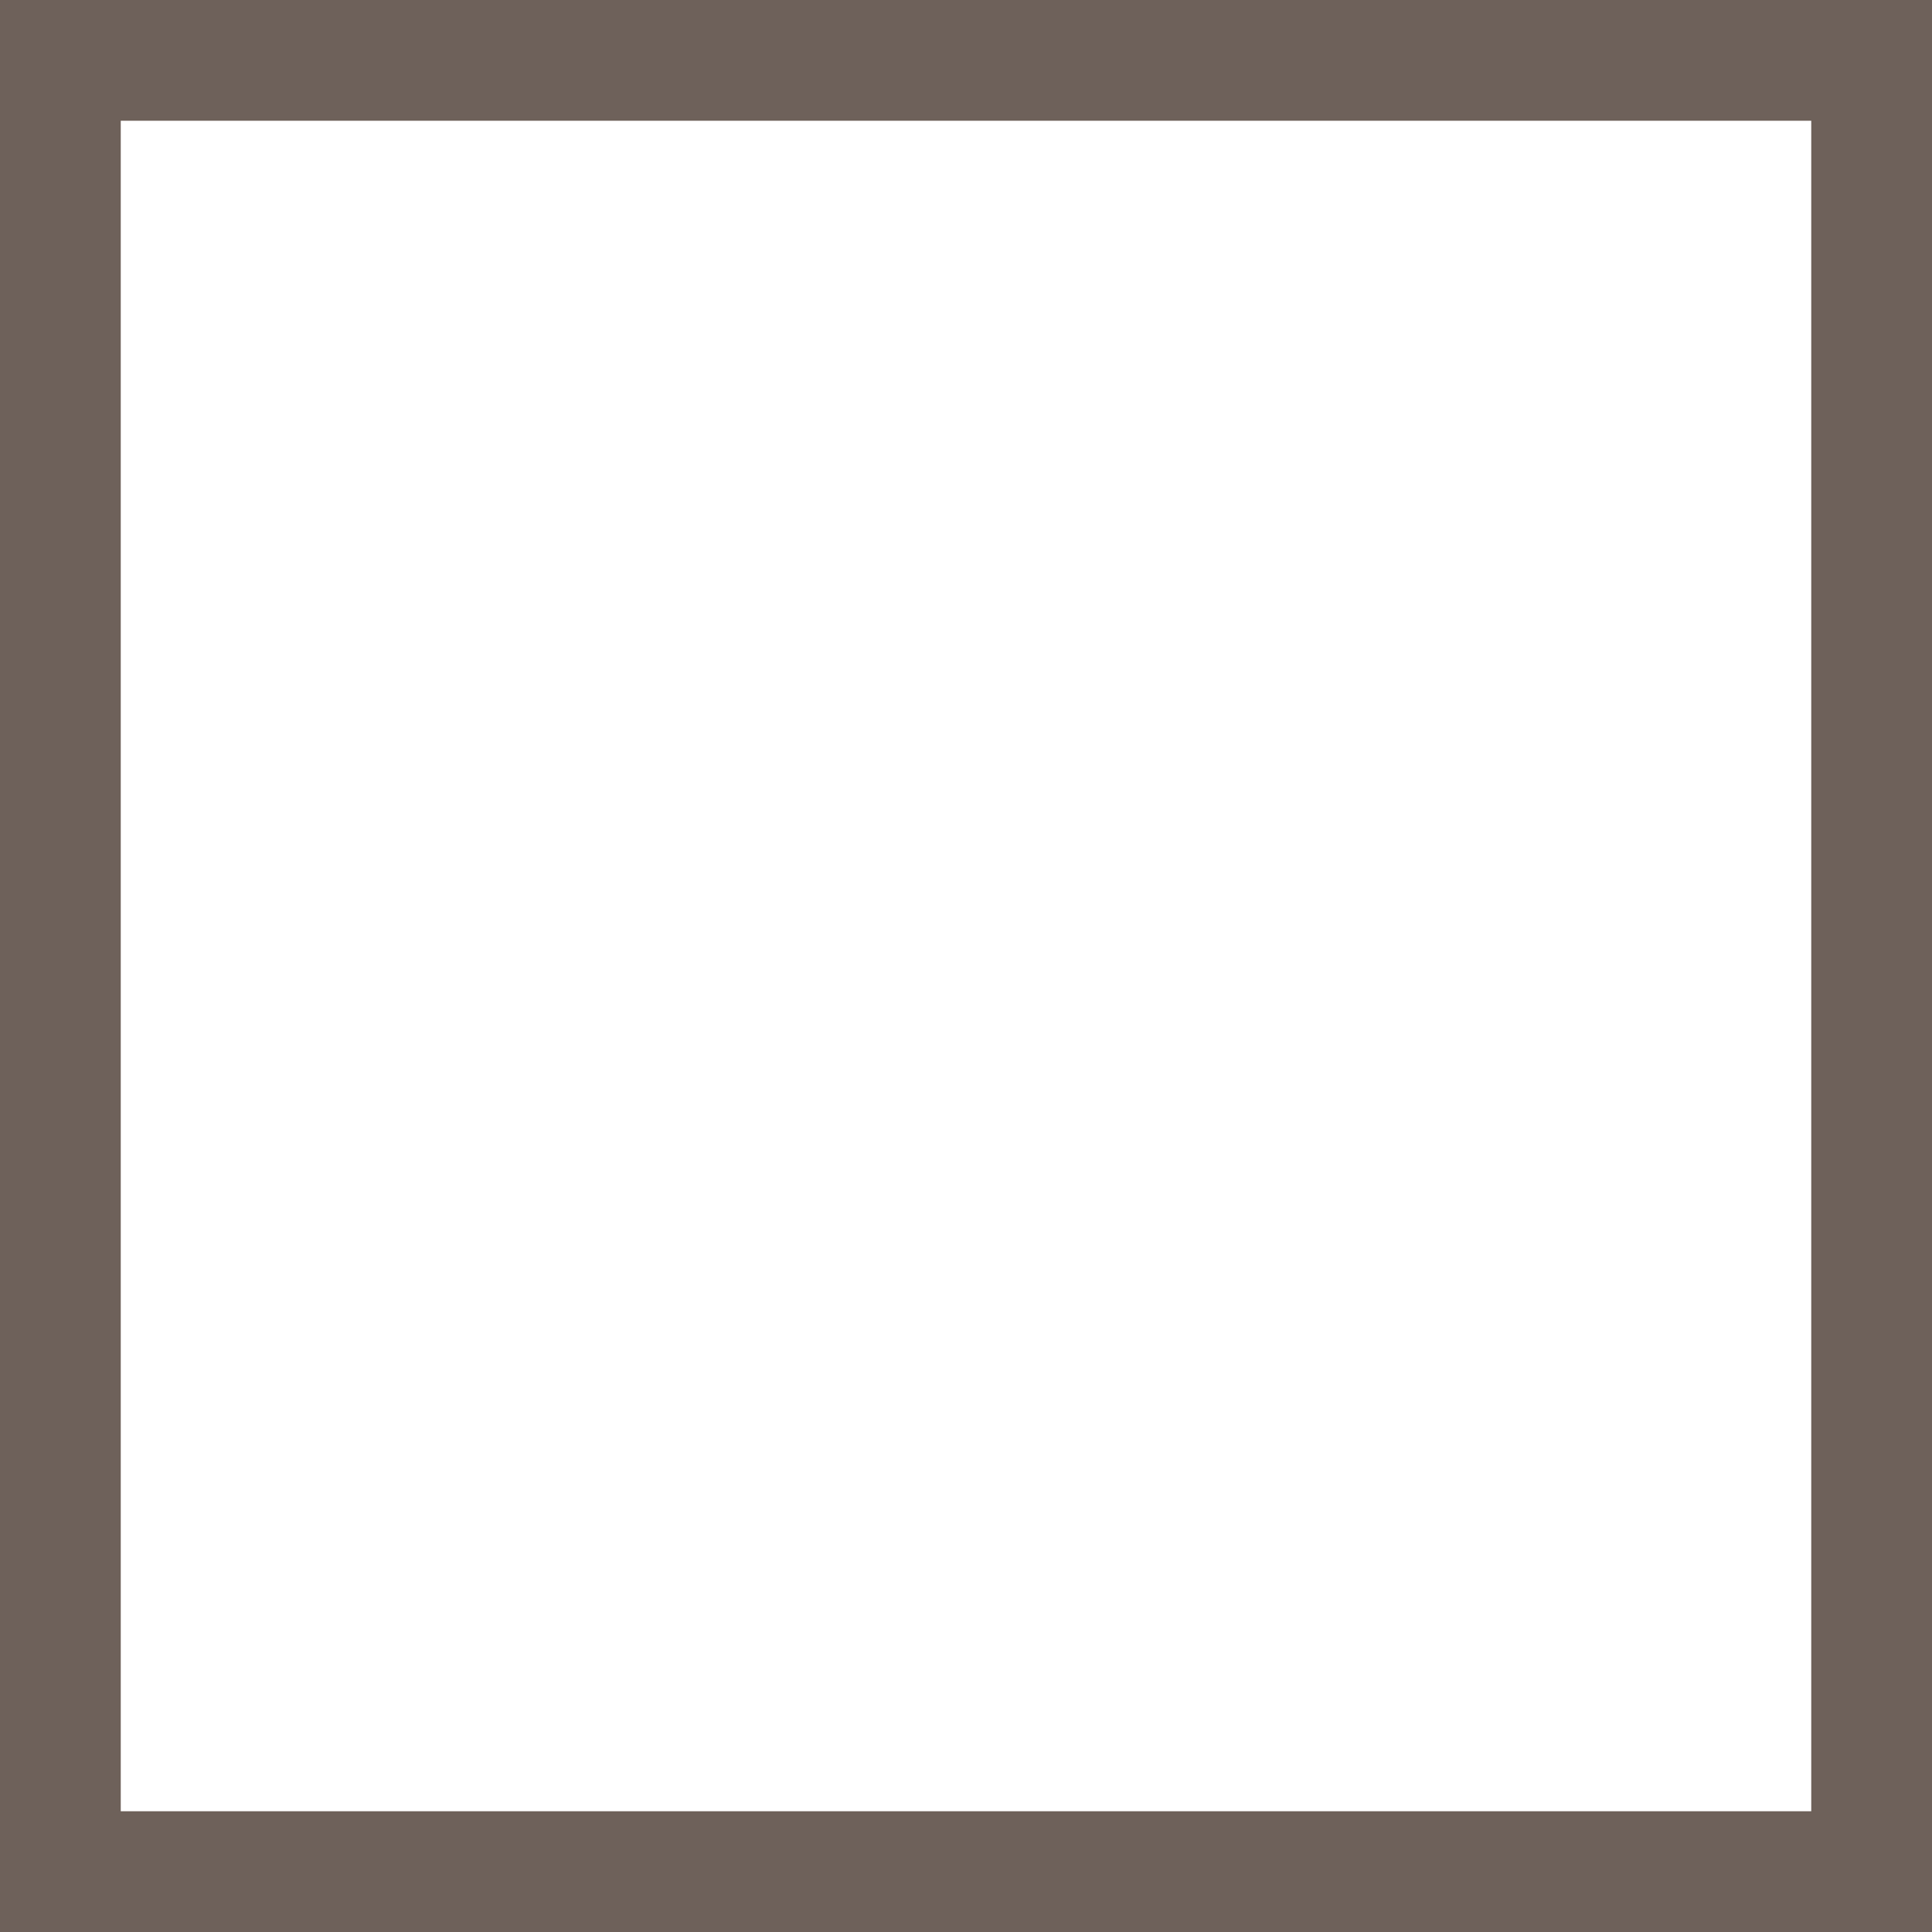
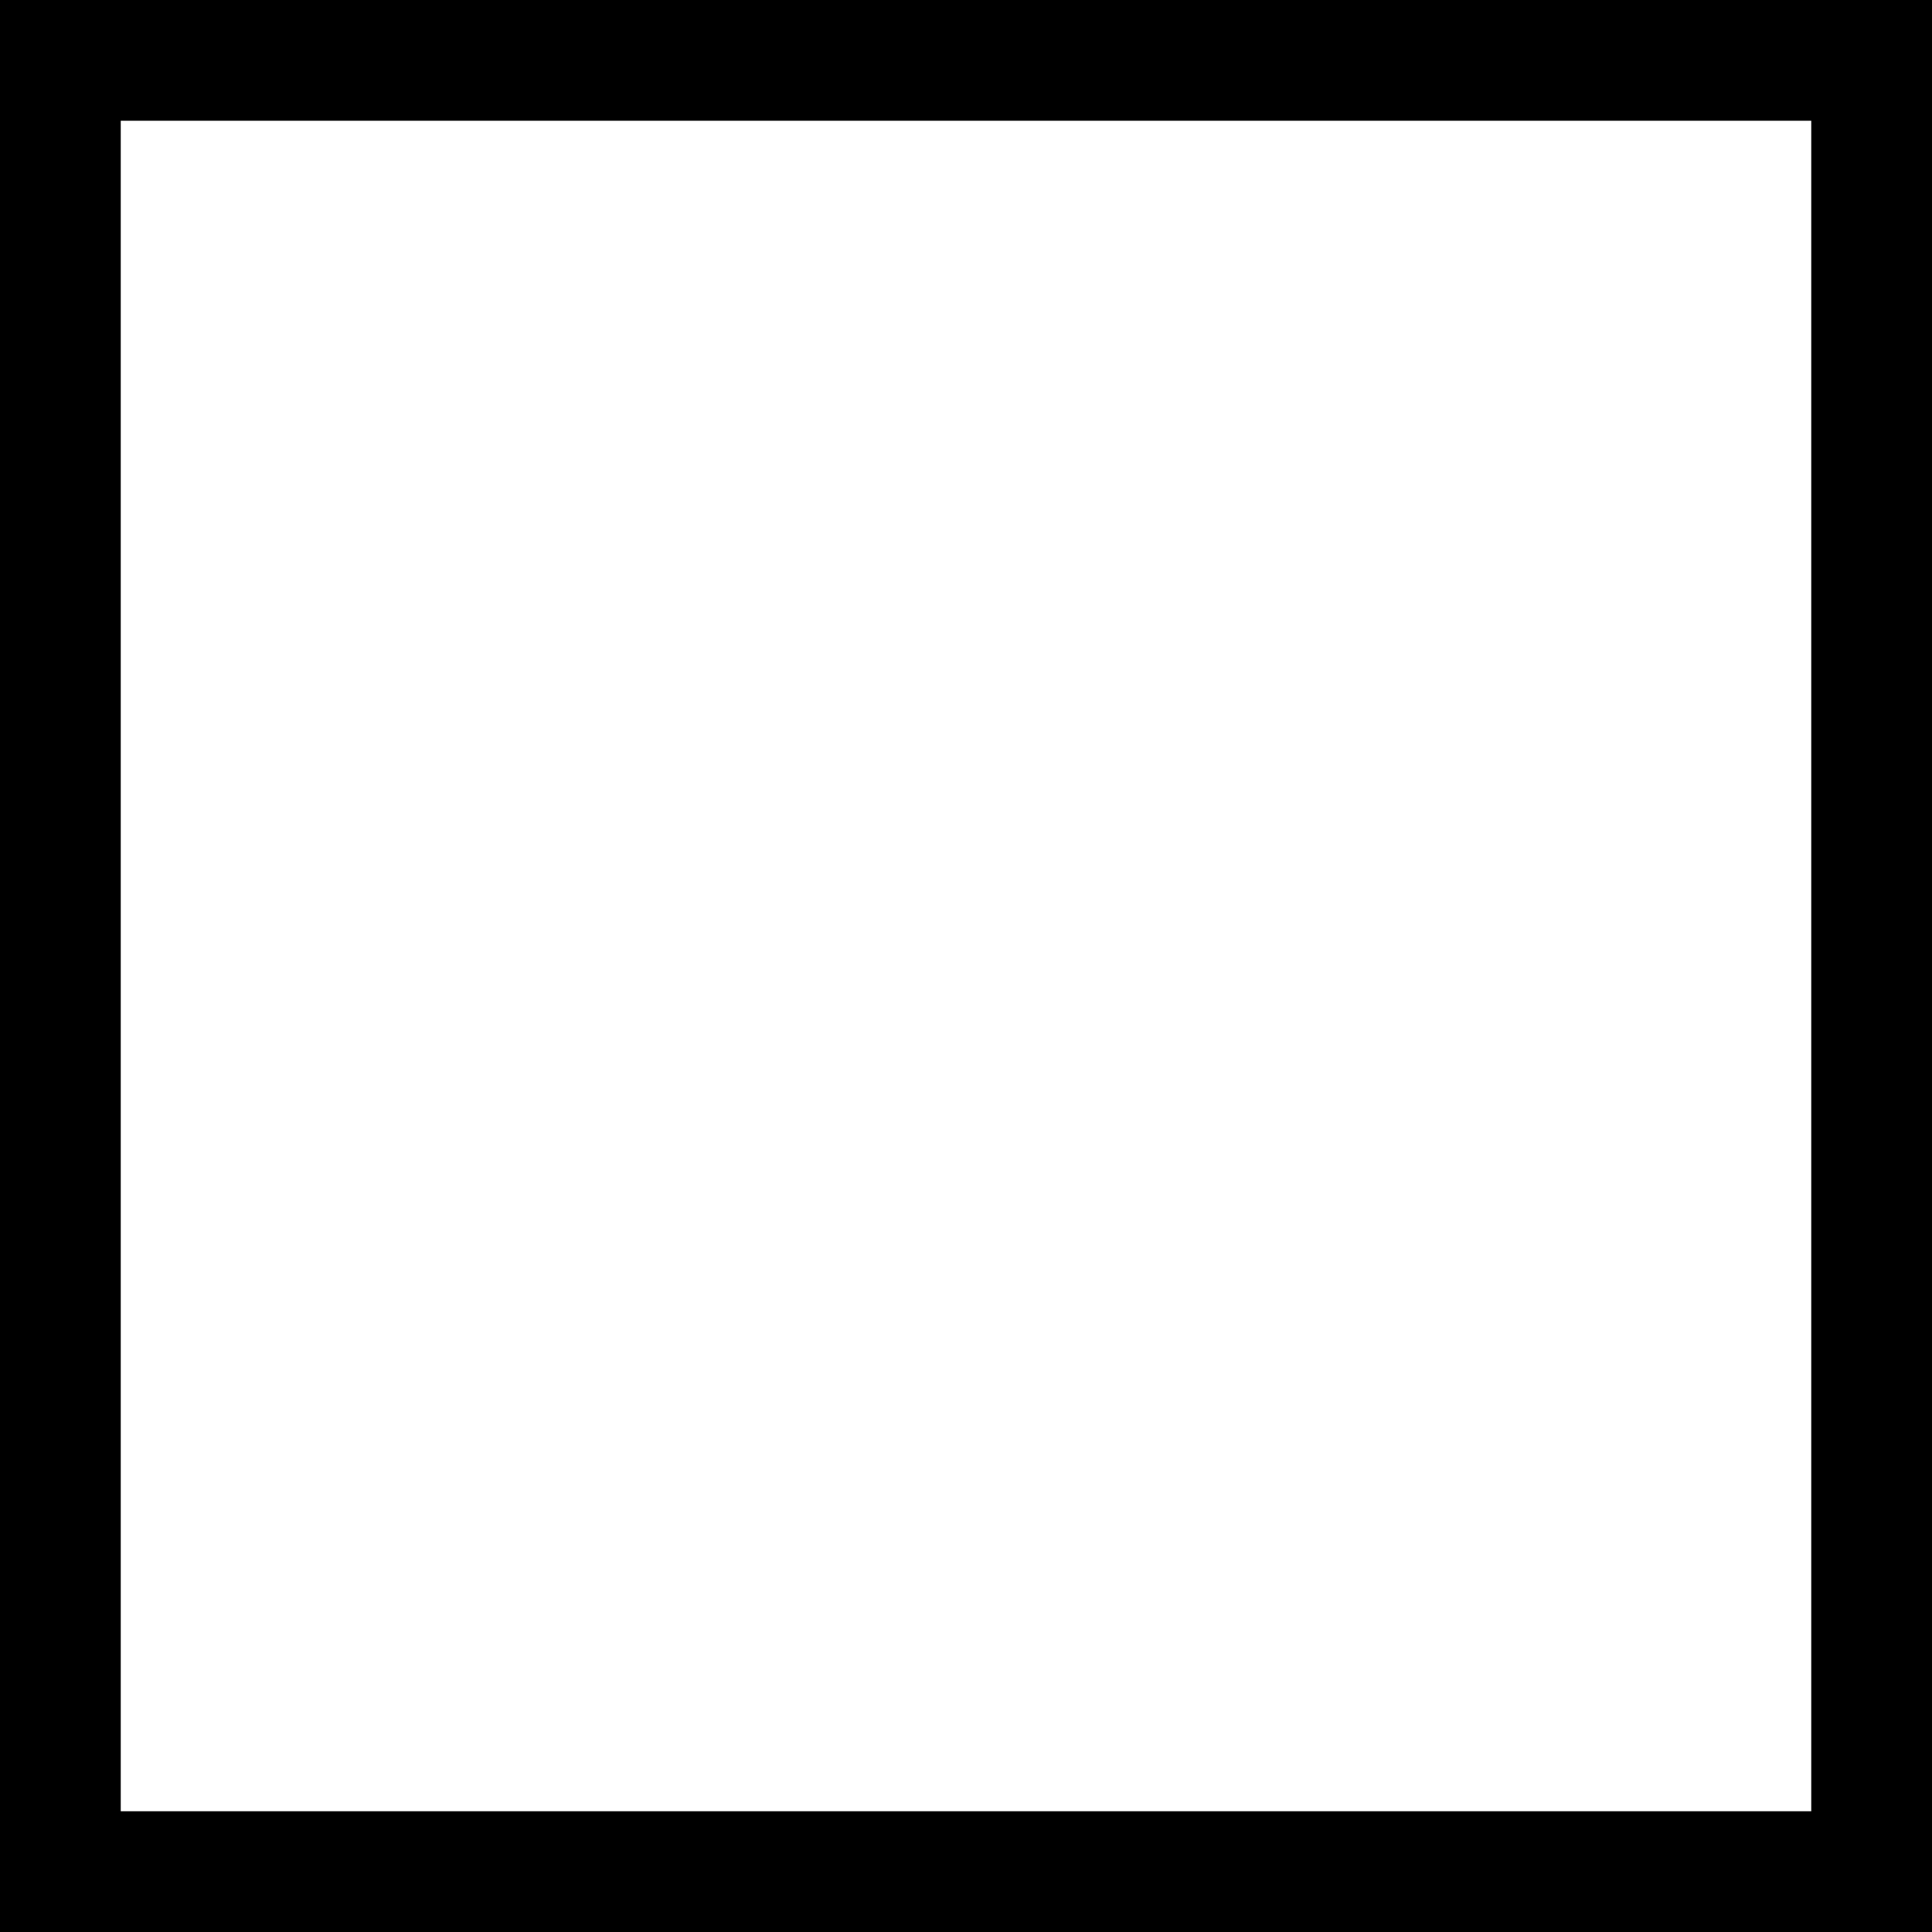
<svg xmlns="http://www.w3.org/2000/svg" width="16" height="16" viewBox="0 0 16 16" fill="none">
  <path d="M0.5 0.5H15.5V15.5H0.5V0.5Z" fill="white" />
-   <path d="M0.5 0.5H15.5V15.5H0.5V0.5Z" stroke="#6E615A" />
+   <path d="M0.5 0.5H15.5V15.5H0.5V0.5Z" stroke="currentColor" />
</svg>
